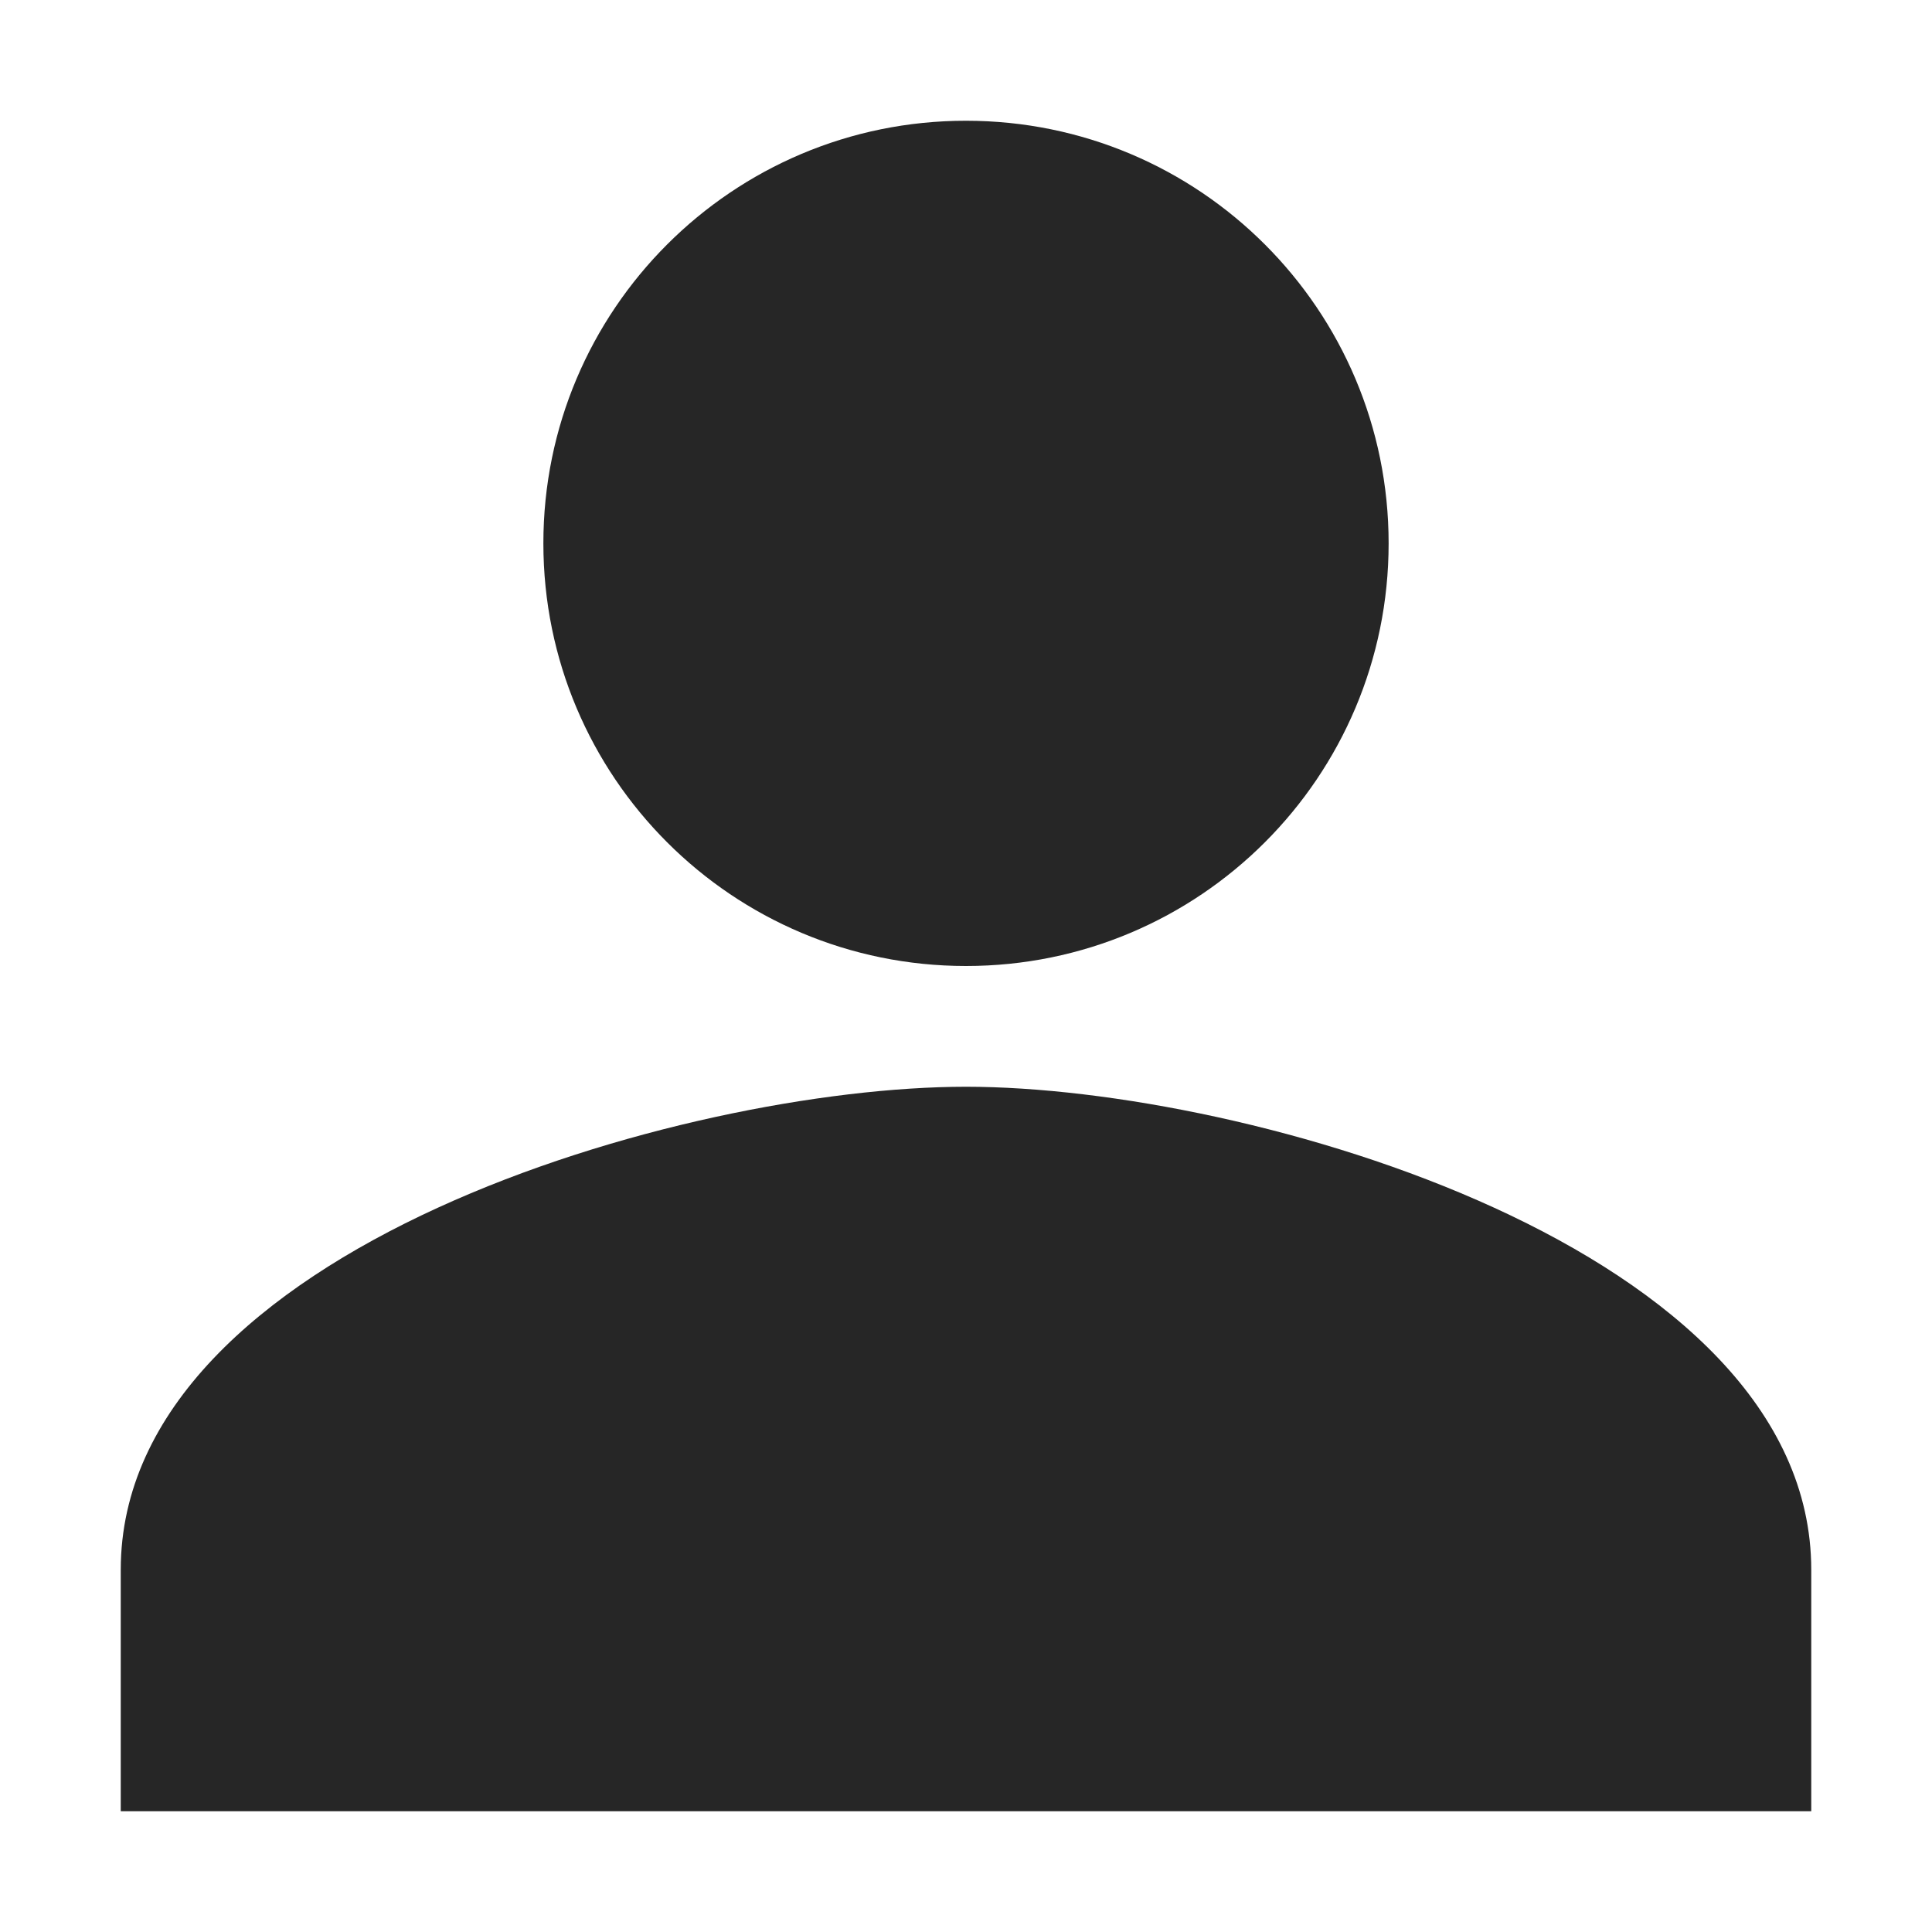
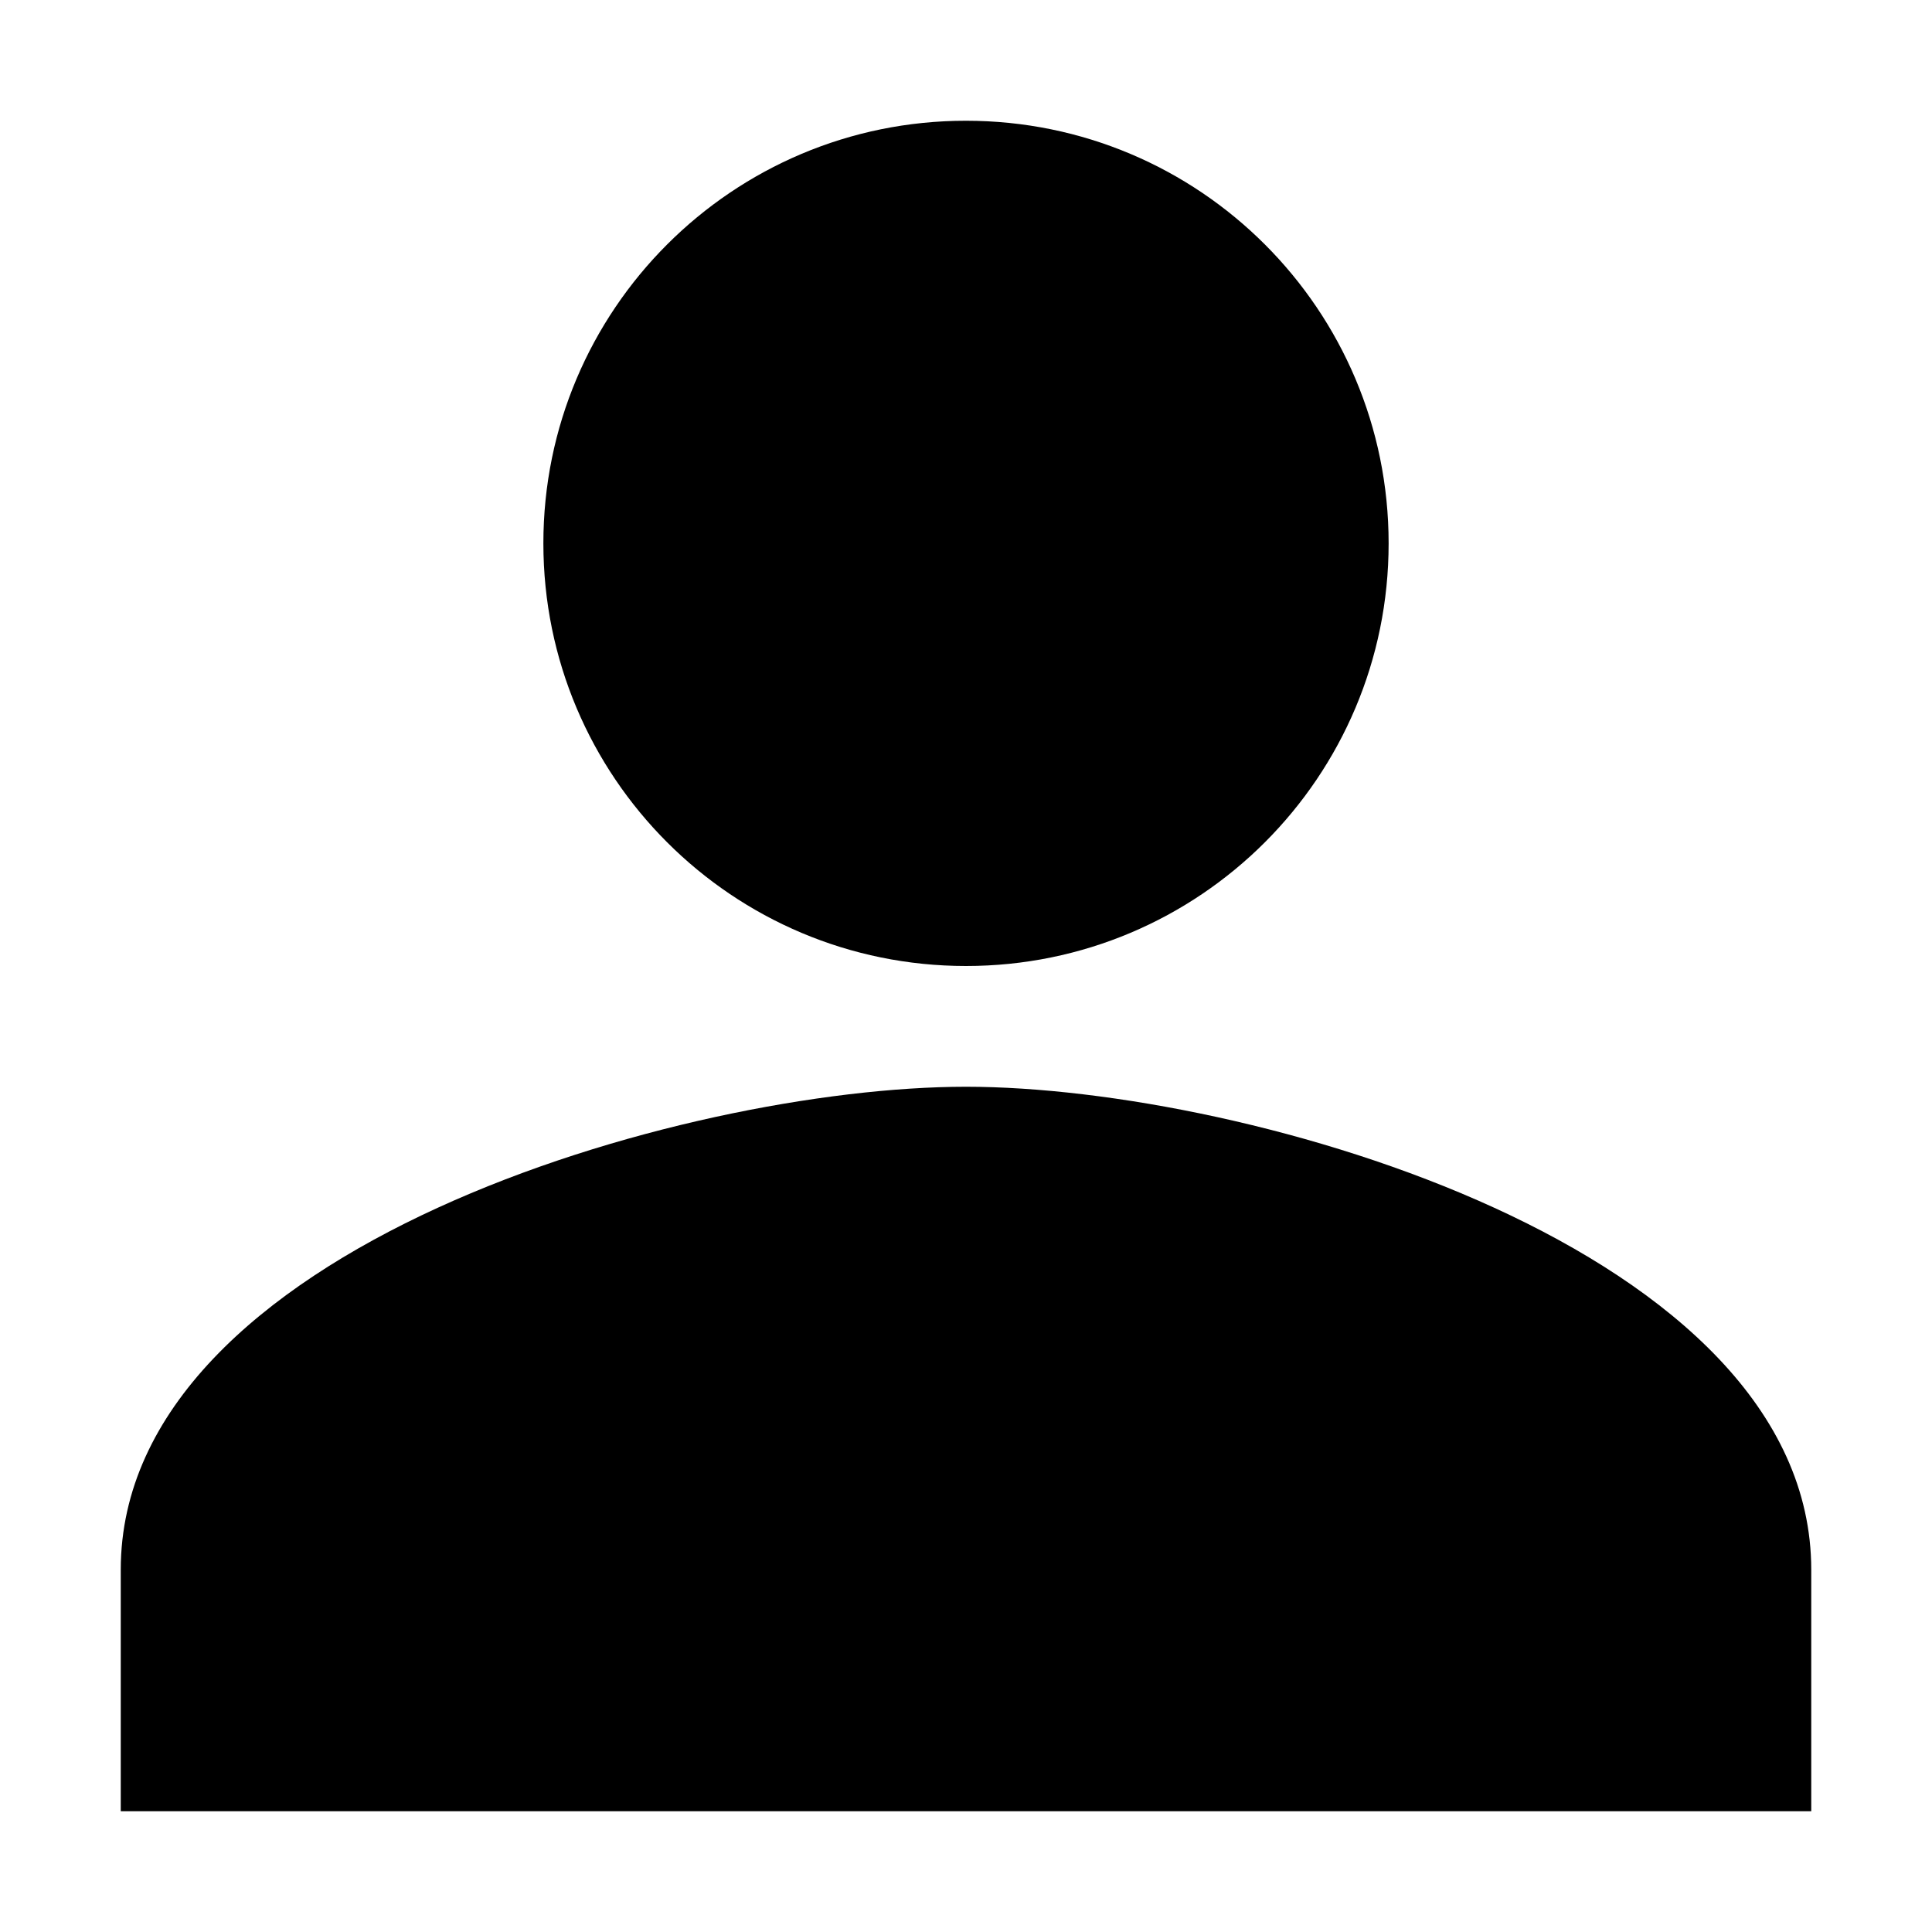
<svg xmlns="http://www.w3.org/2000/svg" viewBox="0 0 1024 1024" version="1.1">
-   <path d="M512 512c123.8 0 224-100.2 224-224S635.8 64 512 64a223.9 223.9 0 0 0-224 224C288 411.8 388.2 512 512 512z m0 64c-149.5 0-448 85.8-448 256v128h896v-128c0-170.2-298.5-256-448-256z" fill="#262626" p-id="1500" />
+   <path d="M512 512c123.8 0 224-100.2 224-224S635.8 64 512 64a223.9 223.9 0 0 0-224 224C288 411.8 388.2 512 512 512z m0 64c-149.5 0-448 85.8-448 256v128h896v-128c0-170.2-298.5-256-448-256z" fill="#0" p-id="1500" />
</svg>
